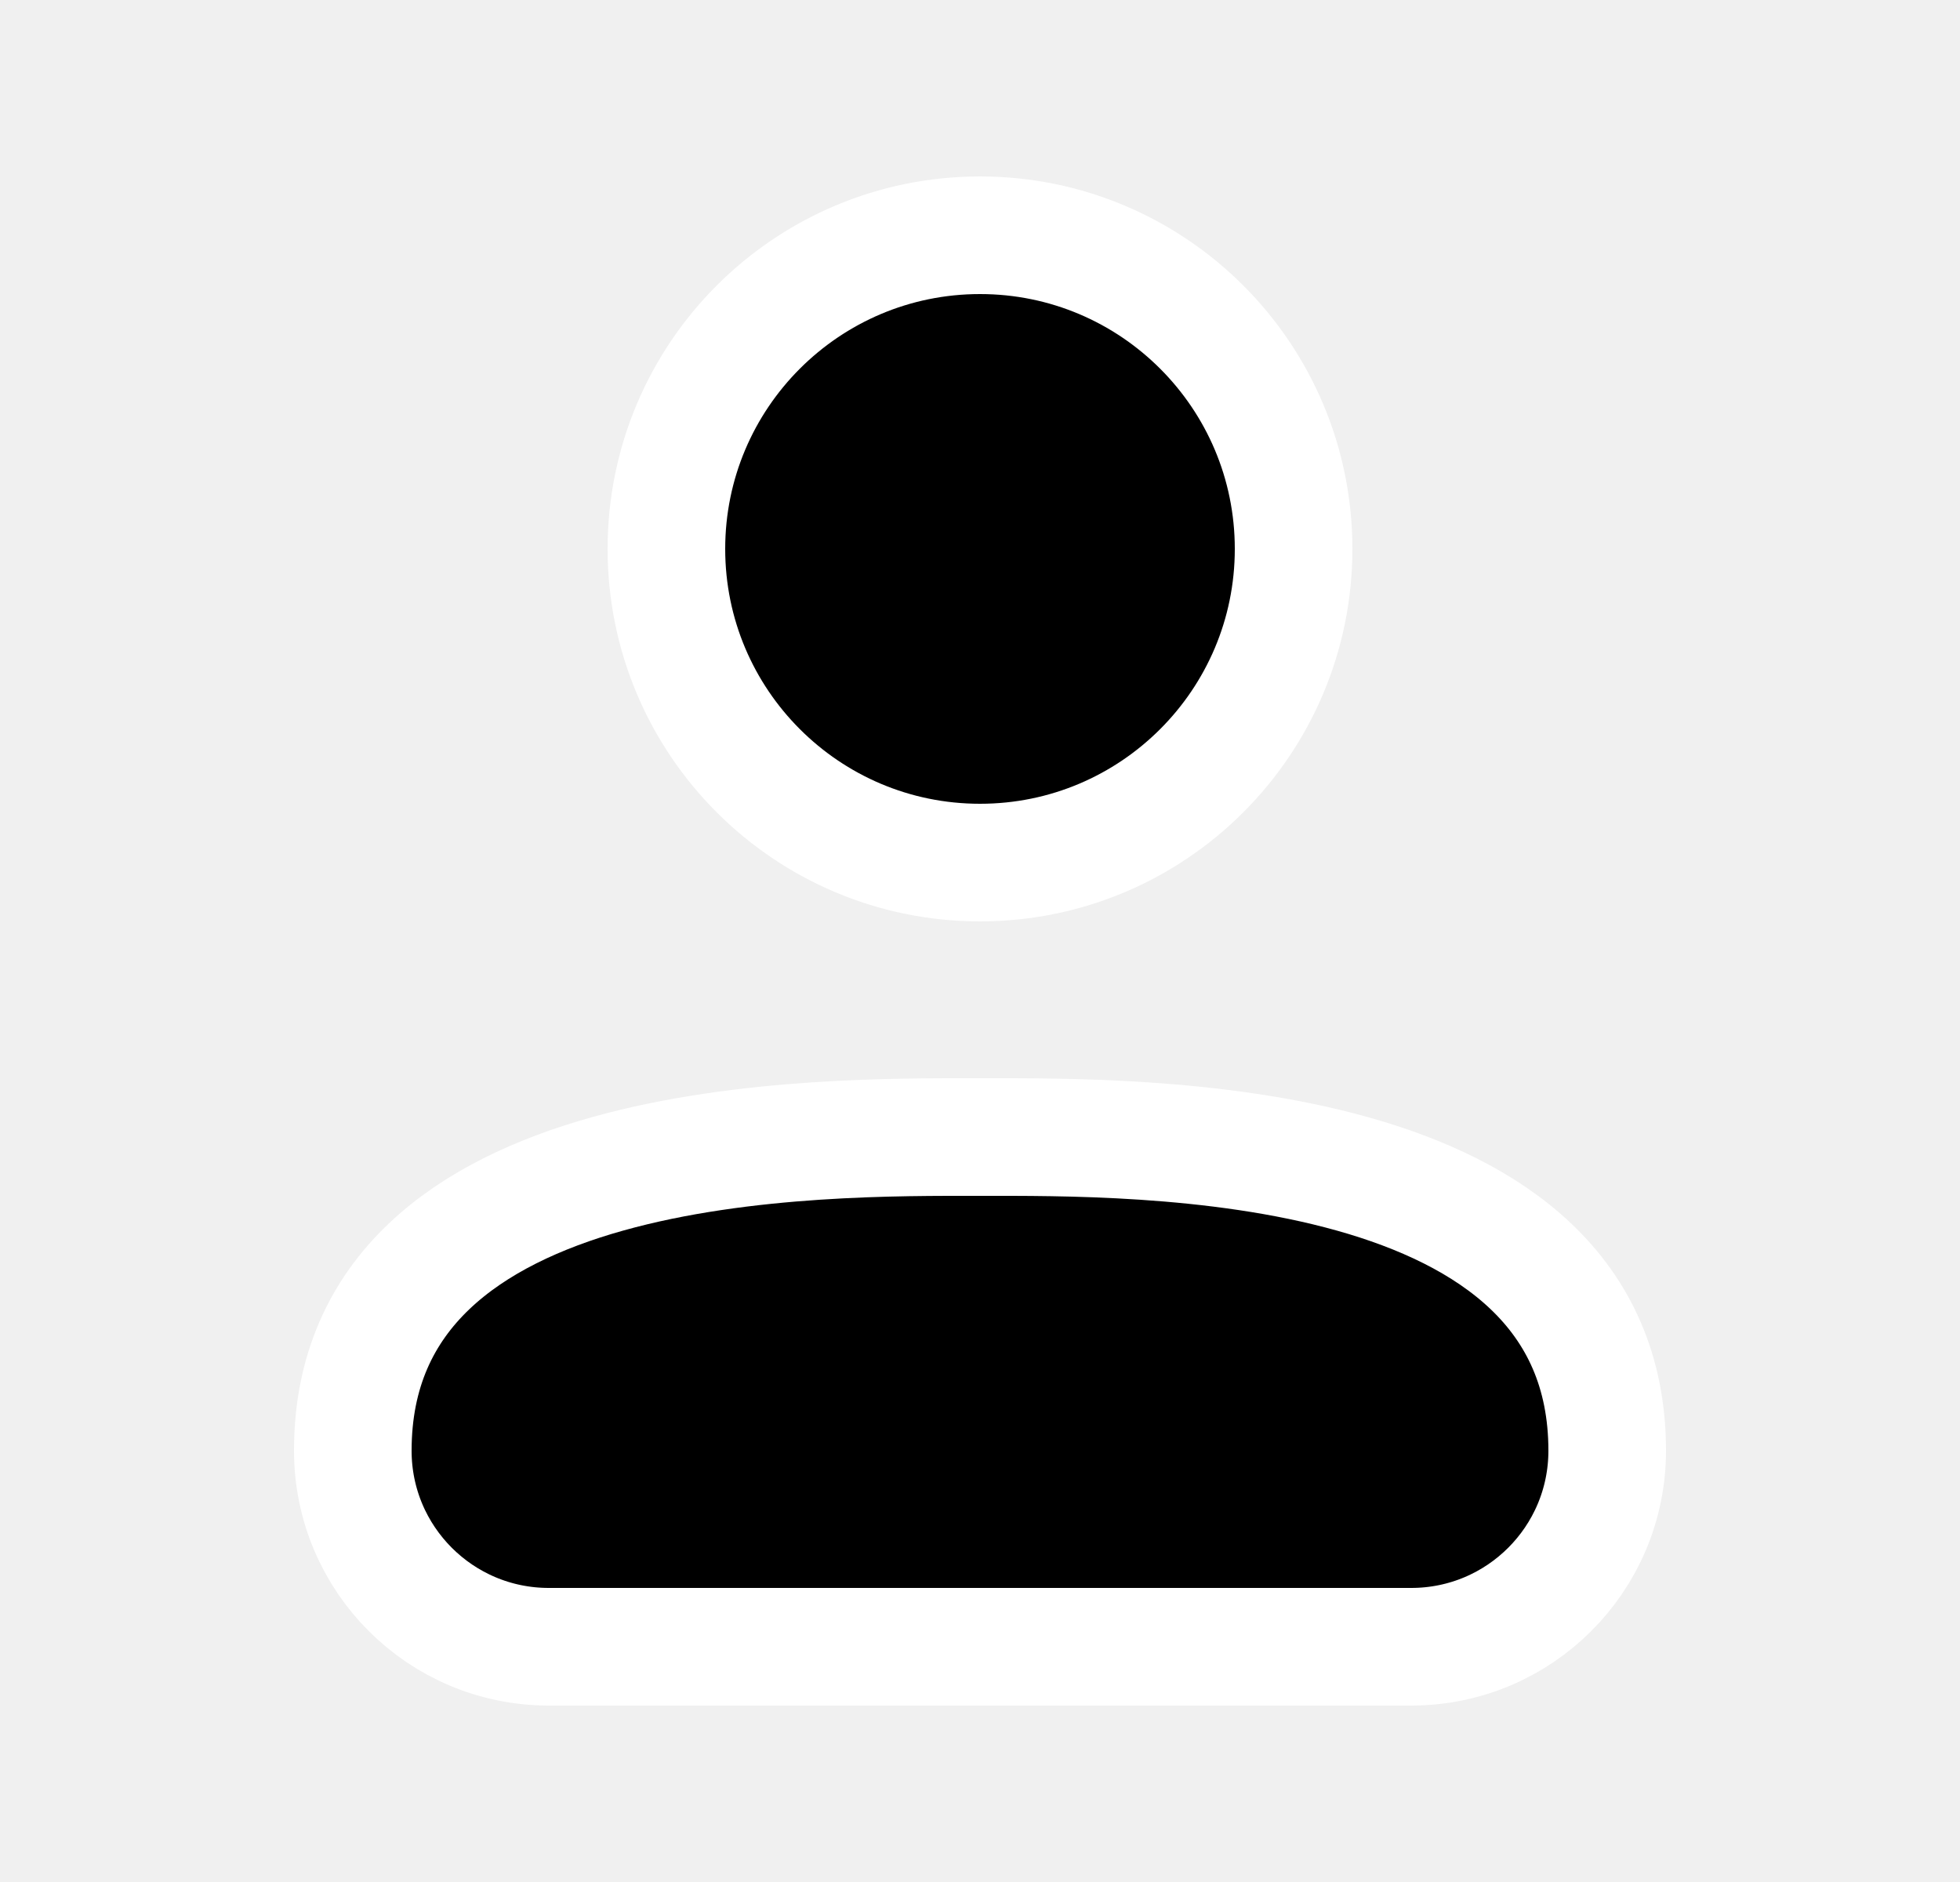
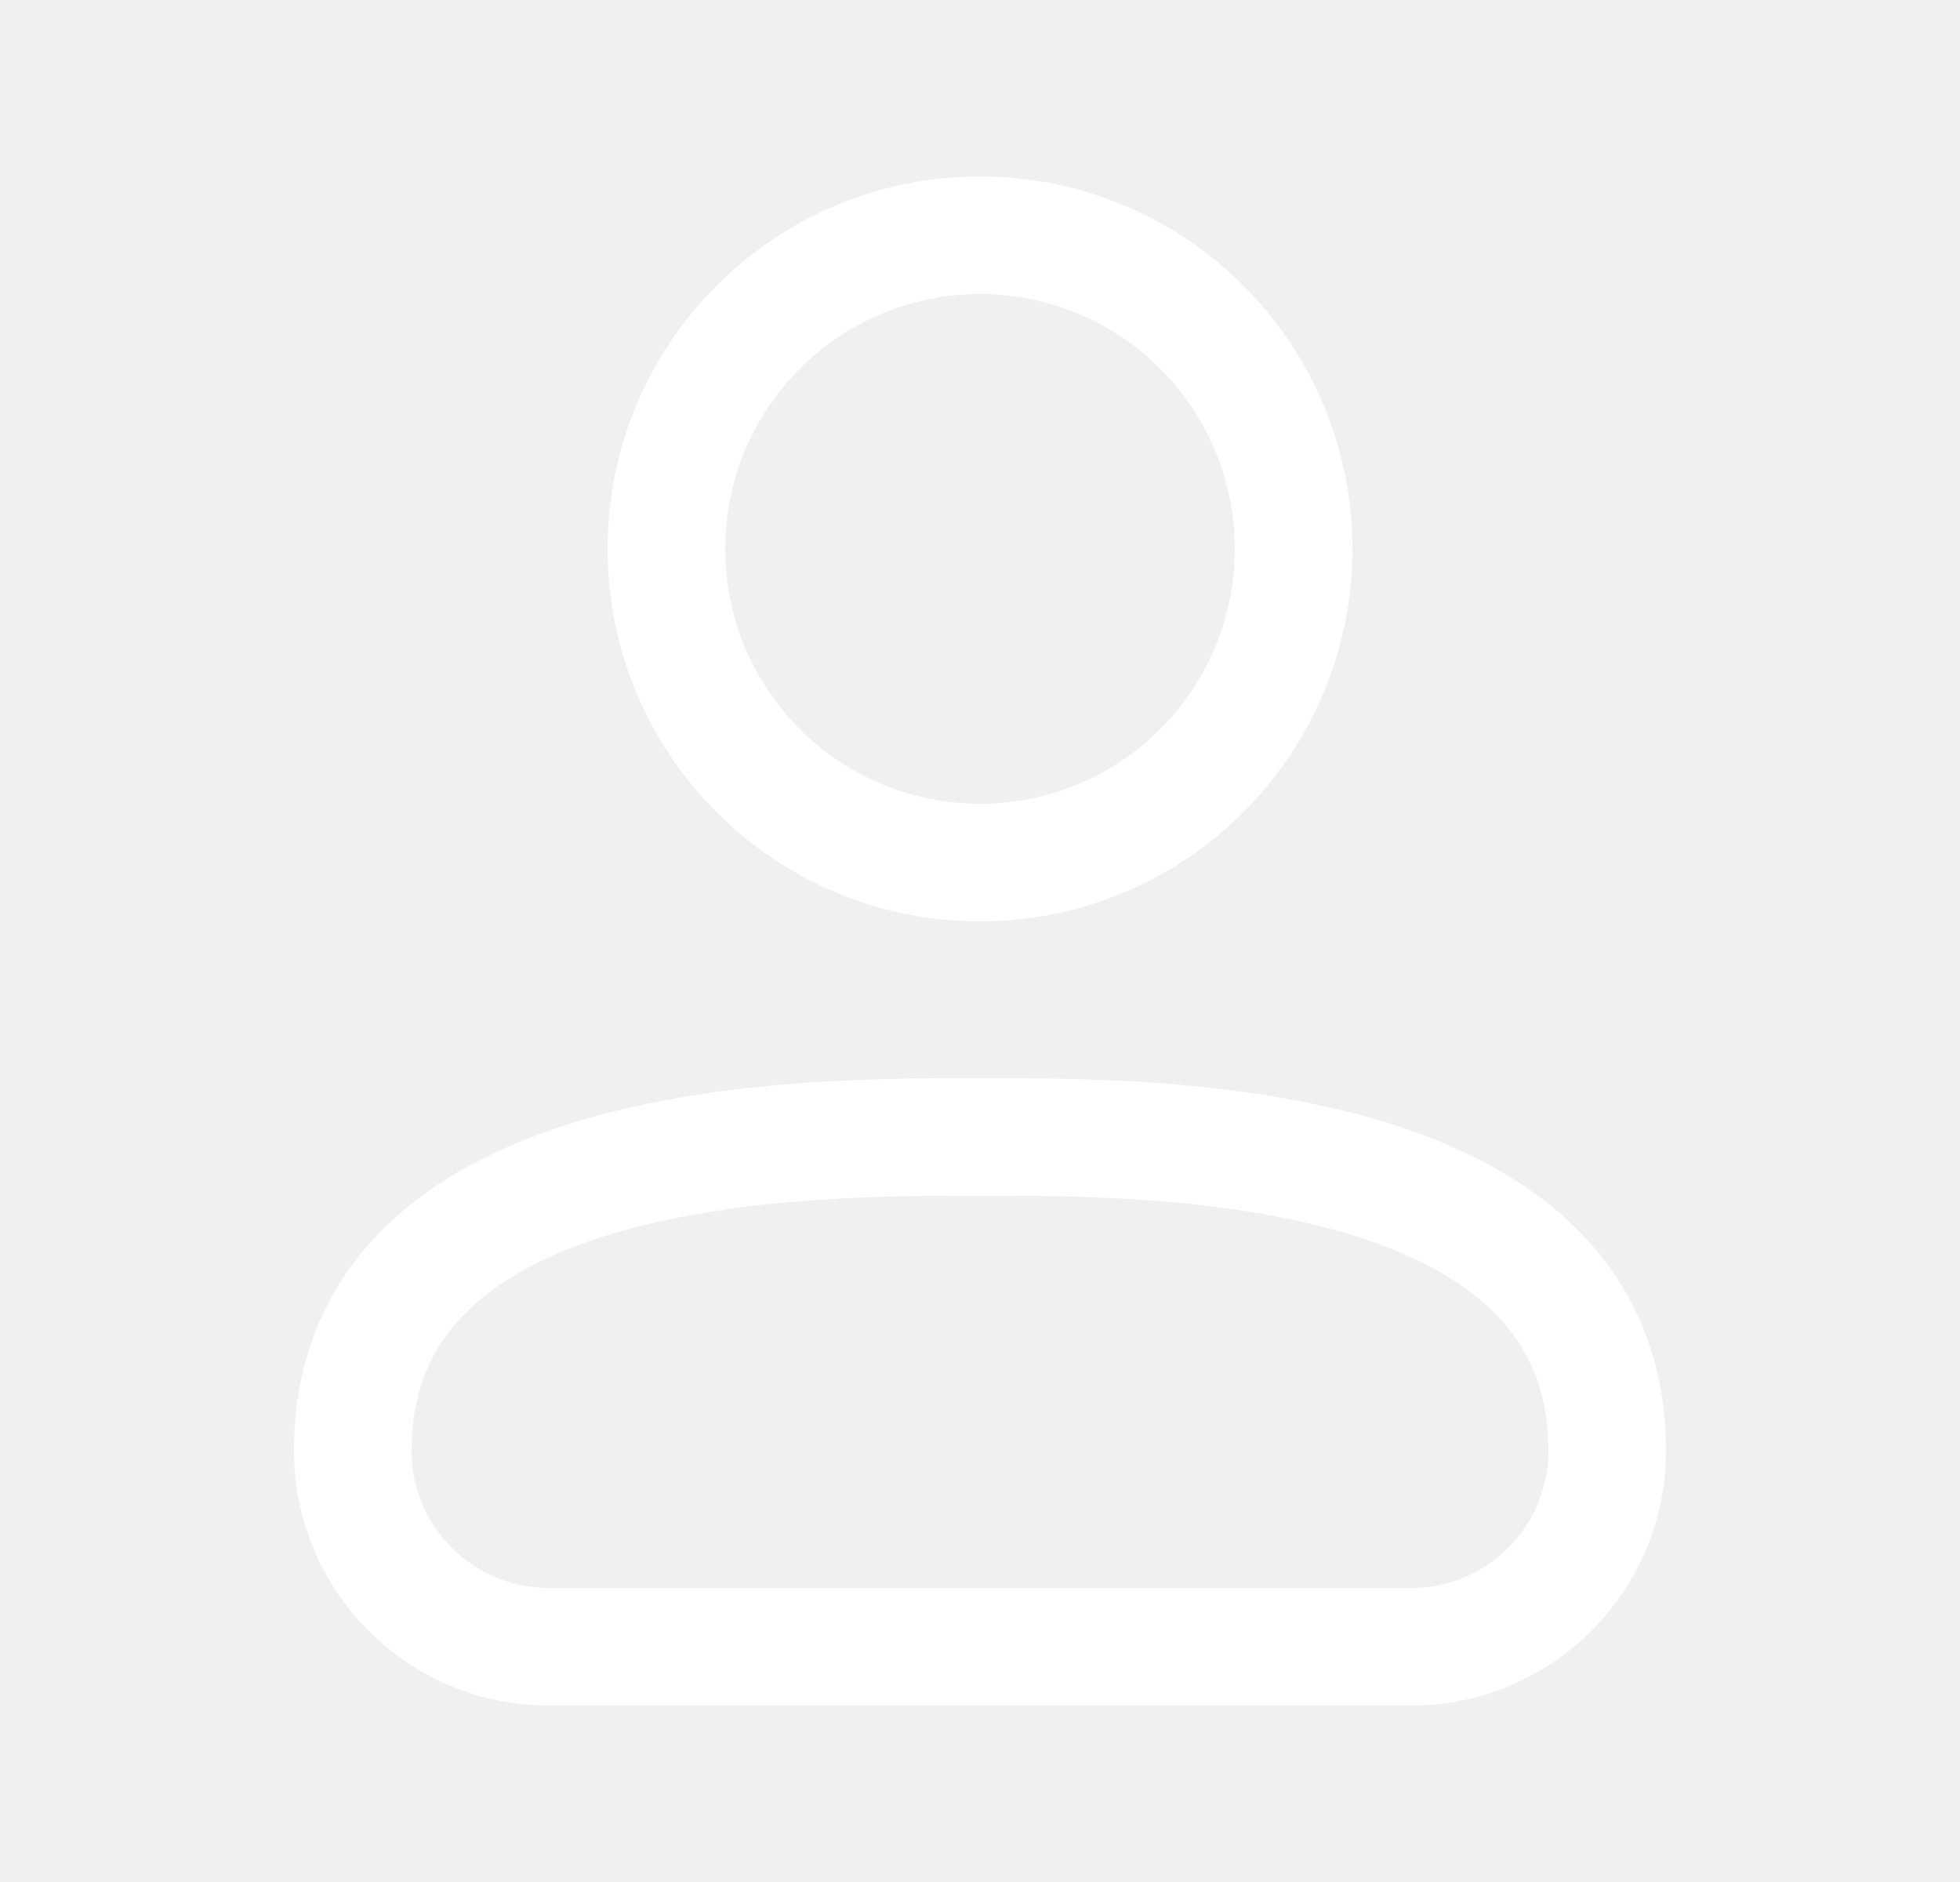
- <svg xmlns="http://www.w3.org/2000/svg" width="25" height="24" viewBox="0 0 25 24" fill="currentColor">
+ <svg xmlns="http://www.w3.org/2000/svg" width="25" height="24" viewBox="0 0 25 24" fill="none">
  <path d="M18 21H7C5.619 21 4.5 19.881 4.5 18.5C4.5 14.419 10.5 14.5 12.5 14.5C14.5 14.5 20.5 14.419 20.5 18.5C20.5 19.881 19.381 21 18 21Z" stroke="white" stroke-width="1.5" stroke-linecap="round" stroke-linejoin="round" />
  <path d="M12.5 11C14.709 11 16.5 9.209 16.5 7C16.5 4.791 14.709 3 12.5 3C10.291 3 8.5 4.791 8.5 7C8.5 9.209 10.291 11 12.5 11Z" stroke="white" stroke-width="1.5" stroke-linecap="round" stroke-linejoin="round" />
</svg>
